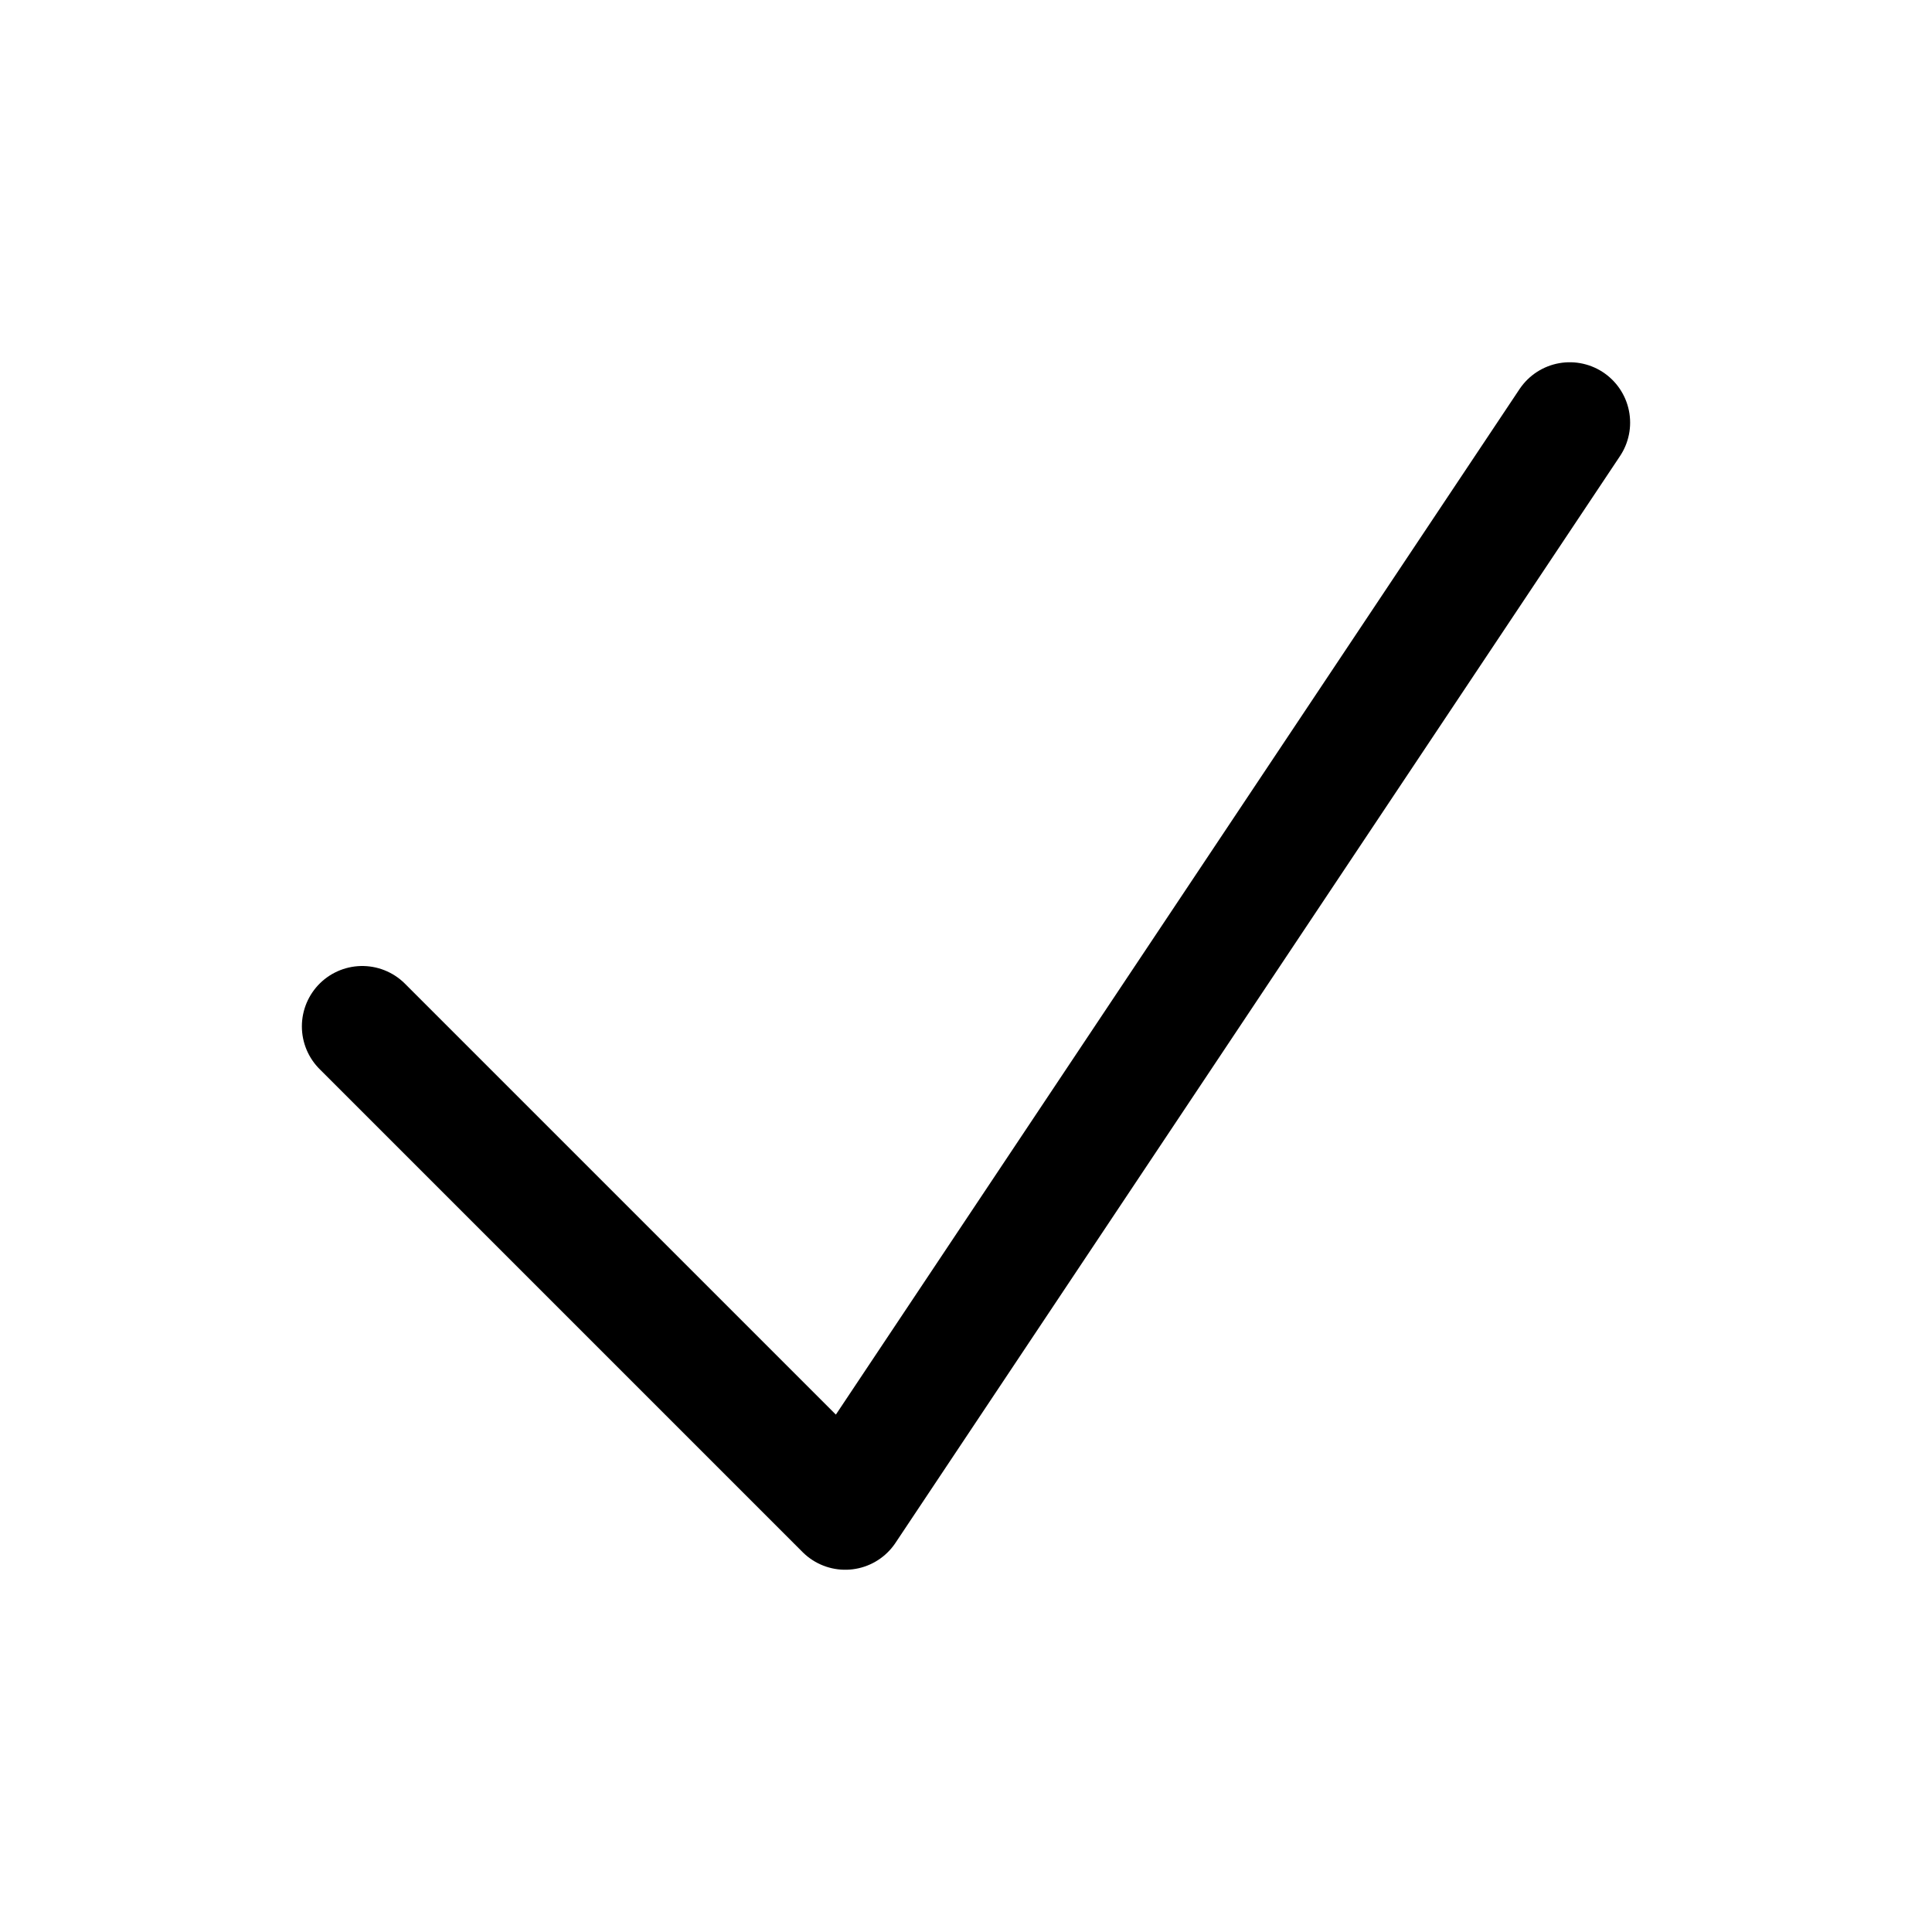
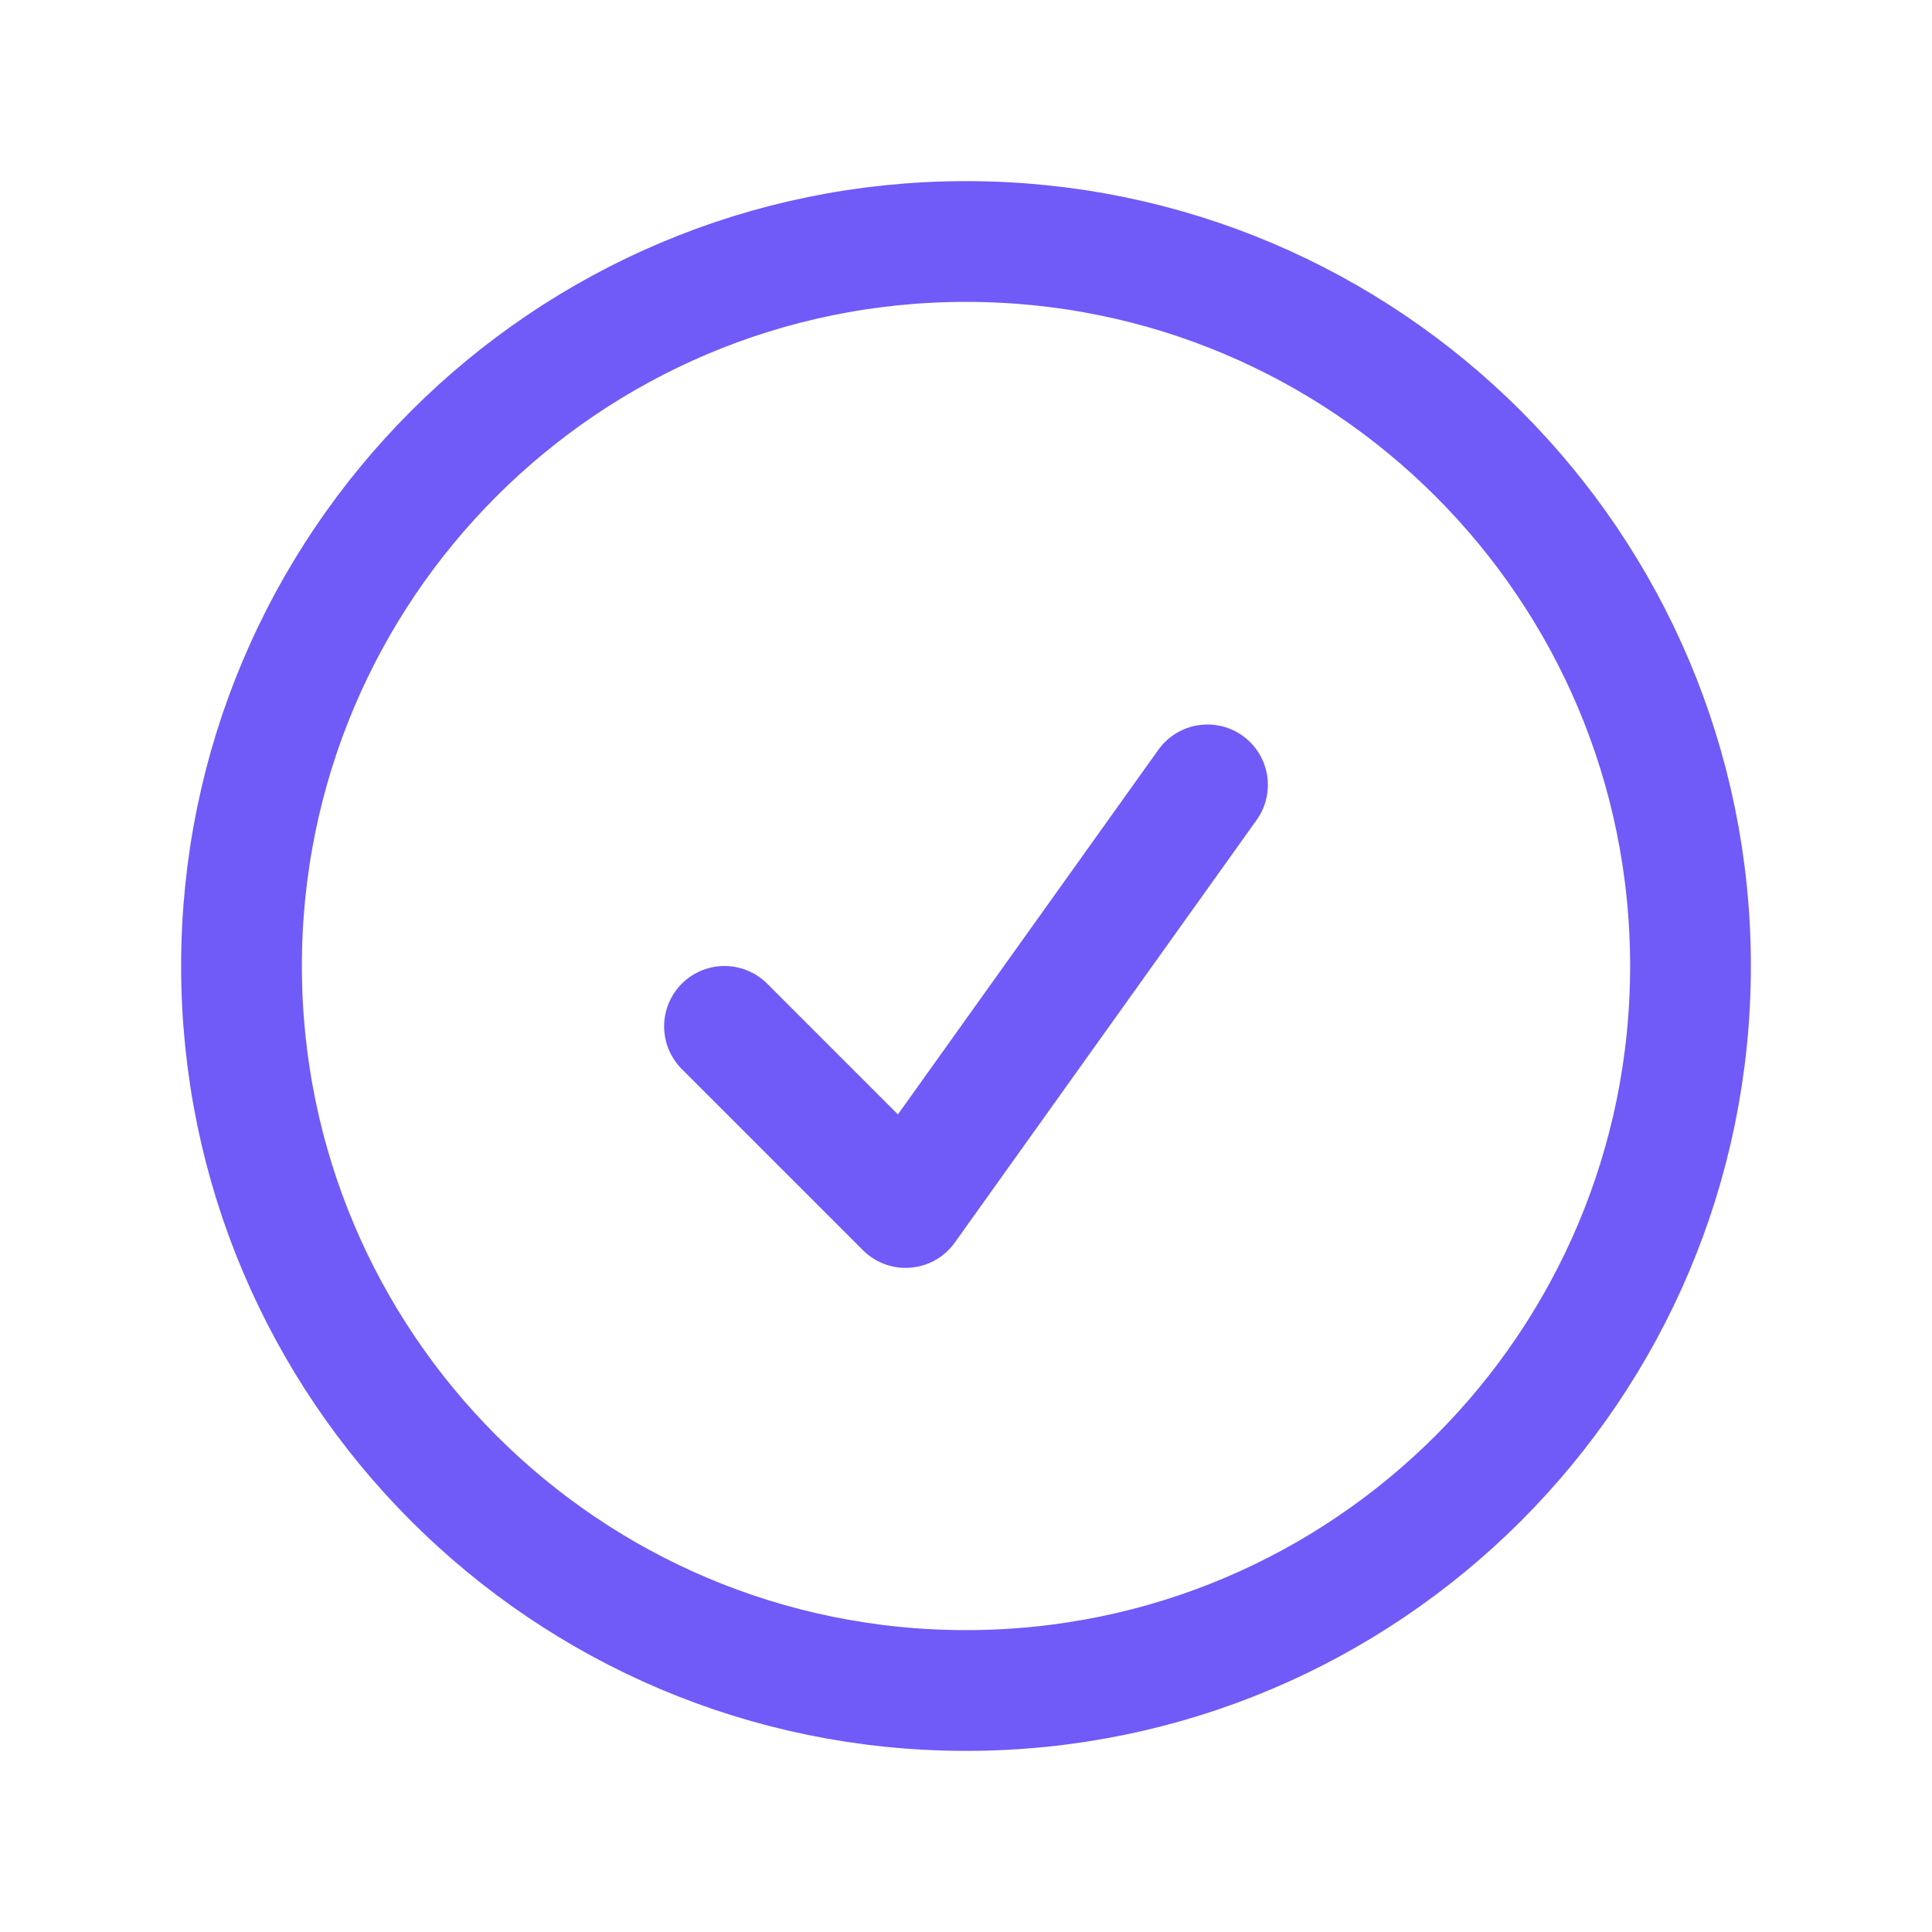
- <svg xmlns="http://www.w3.org/2000/svg" width="24" height="24" viewBox="0 0 20 20" fill="none">
-   <path d="M3.75 10.625L8.75 15.625L16.25 4.375" stroke="currentColor" stroke-width="1.25" stroke-linecap="round" stroke-linejoin="round" />
+ <svg xmlns="http://www.w3.org/2000/svg" width="32" height="32" viewBox="0 0 32 32" fill="none">
+   <path d="M12 17L15 20L20 13M28 16C28 22.627 22.627 28 16 28C9.373 28 4 22.627 4 16C4 9.373 9.373 4 16 4C22.627 4 28 9.373 28 16Z" stroke="#705AF8" stroke-width="2" stroke-linecap="round" stroke-linejoin="round" />
</svg>
